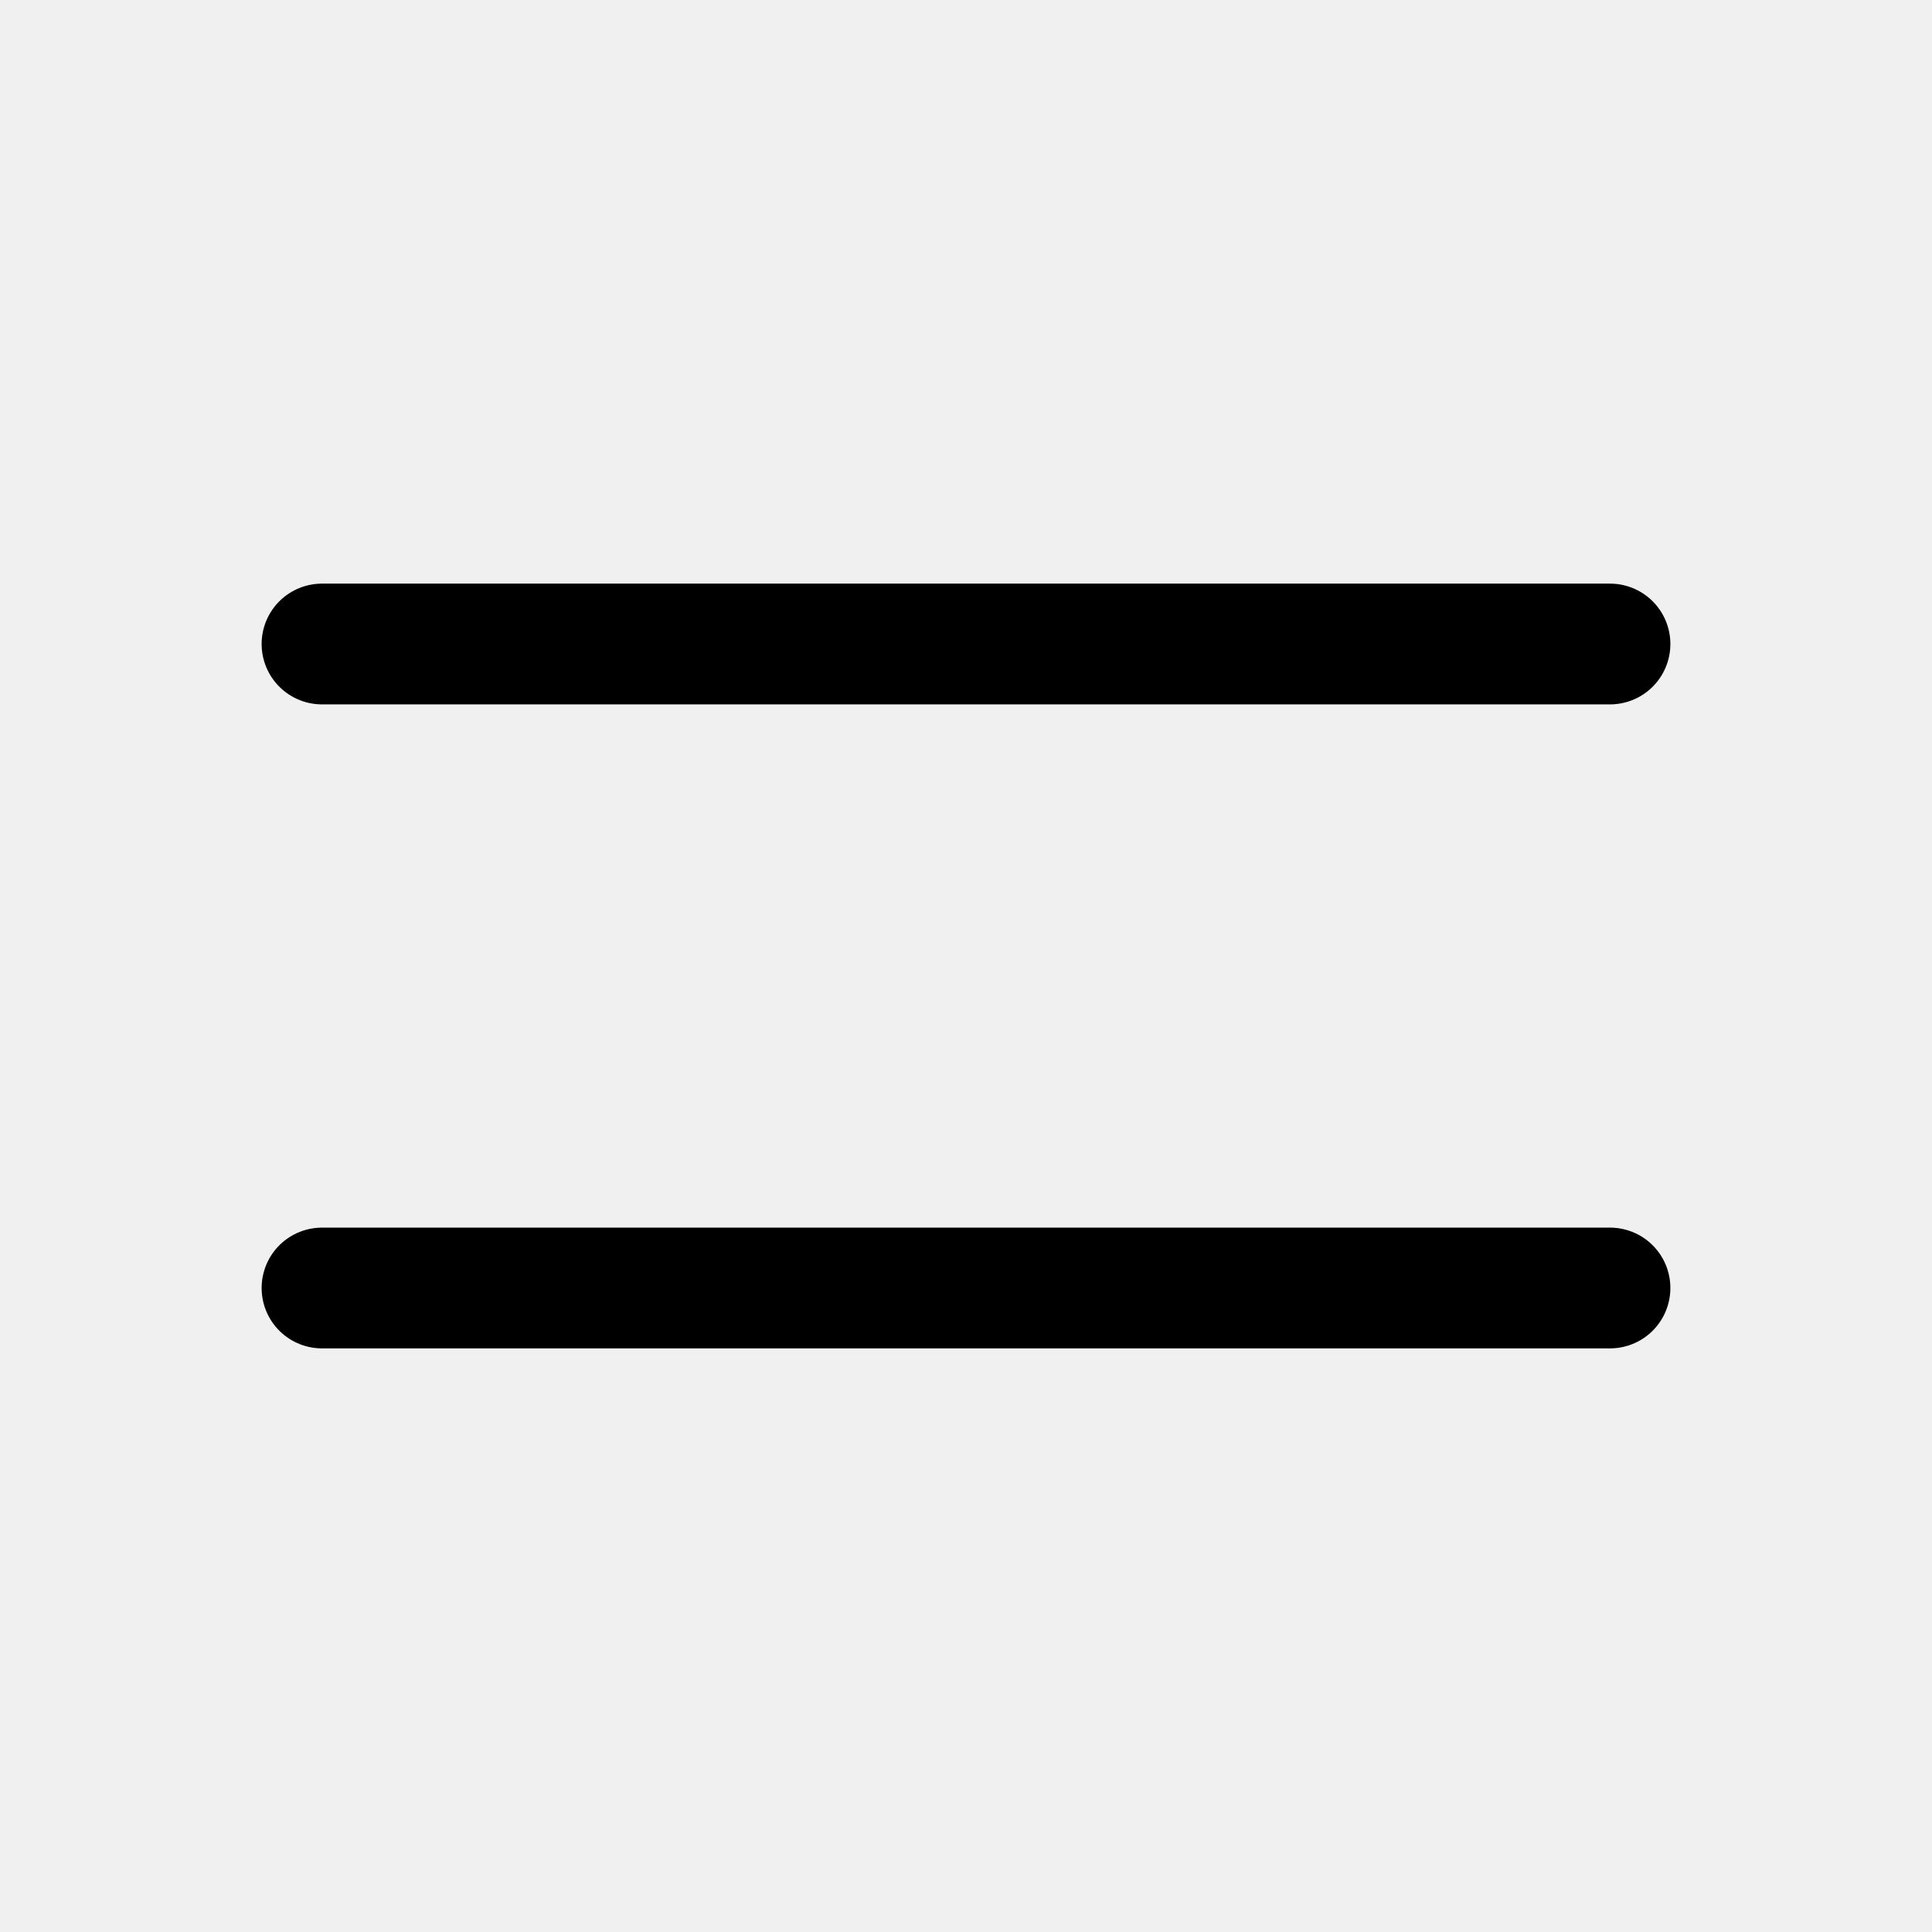
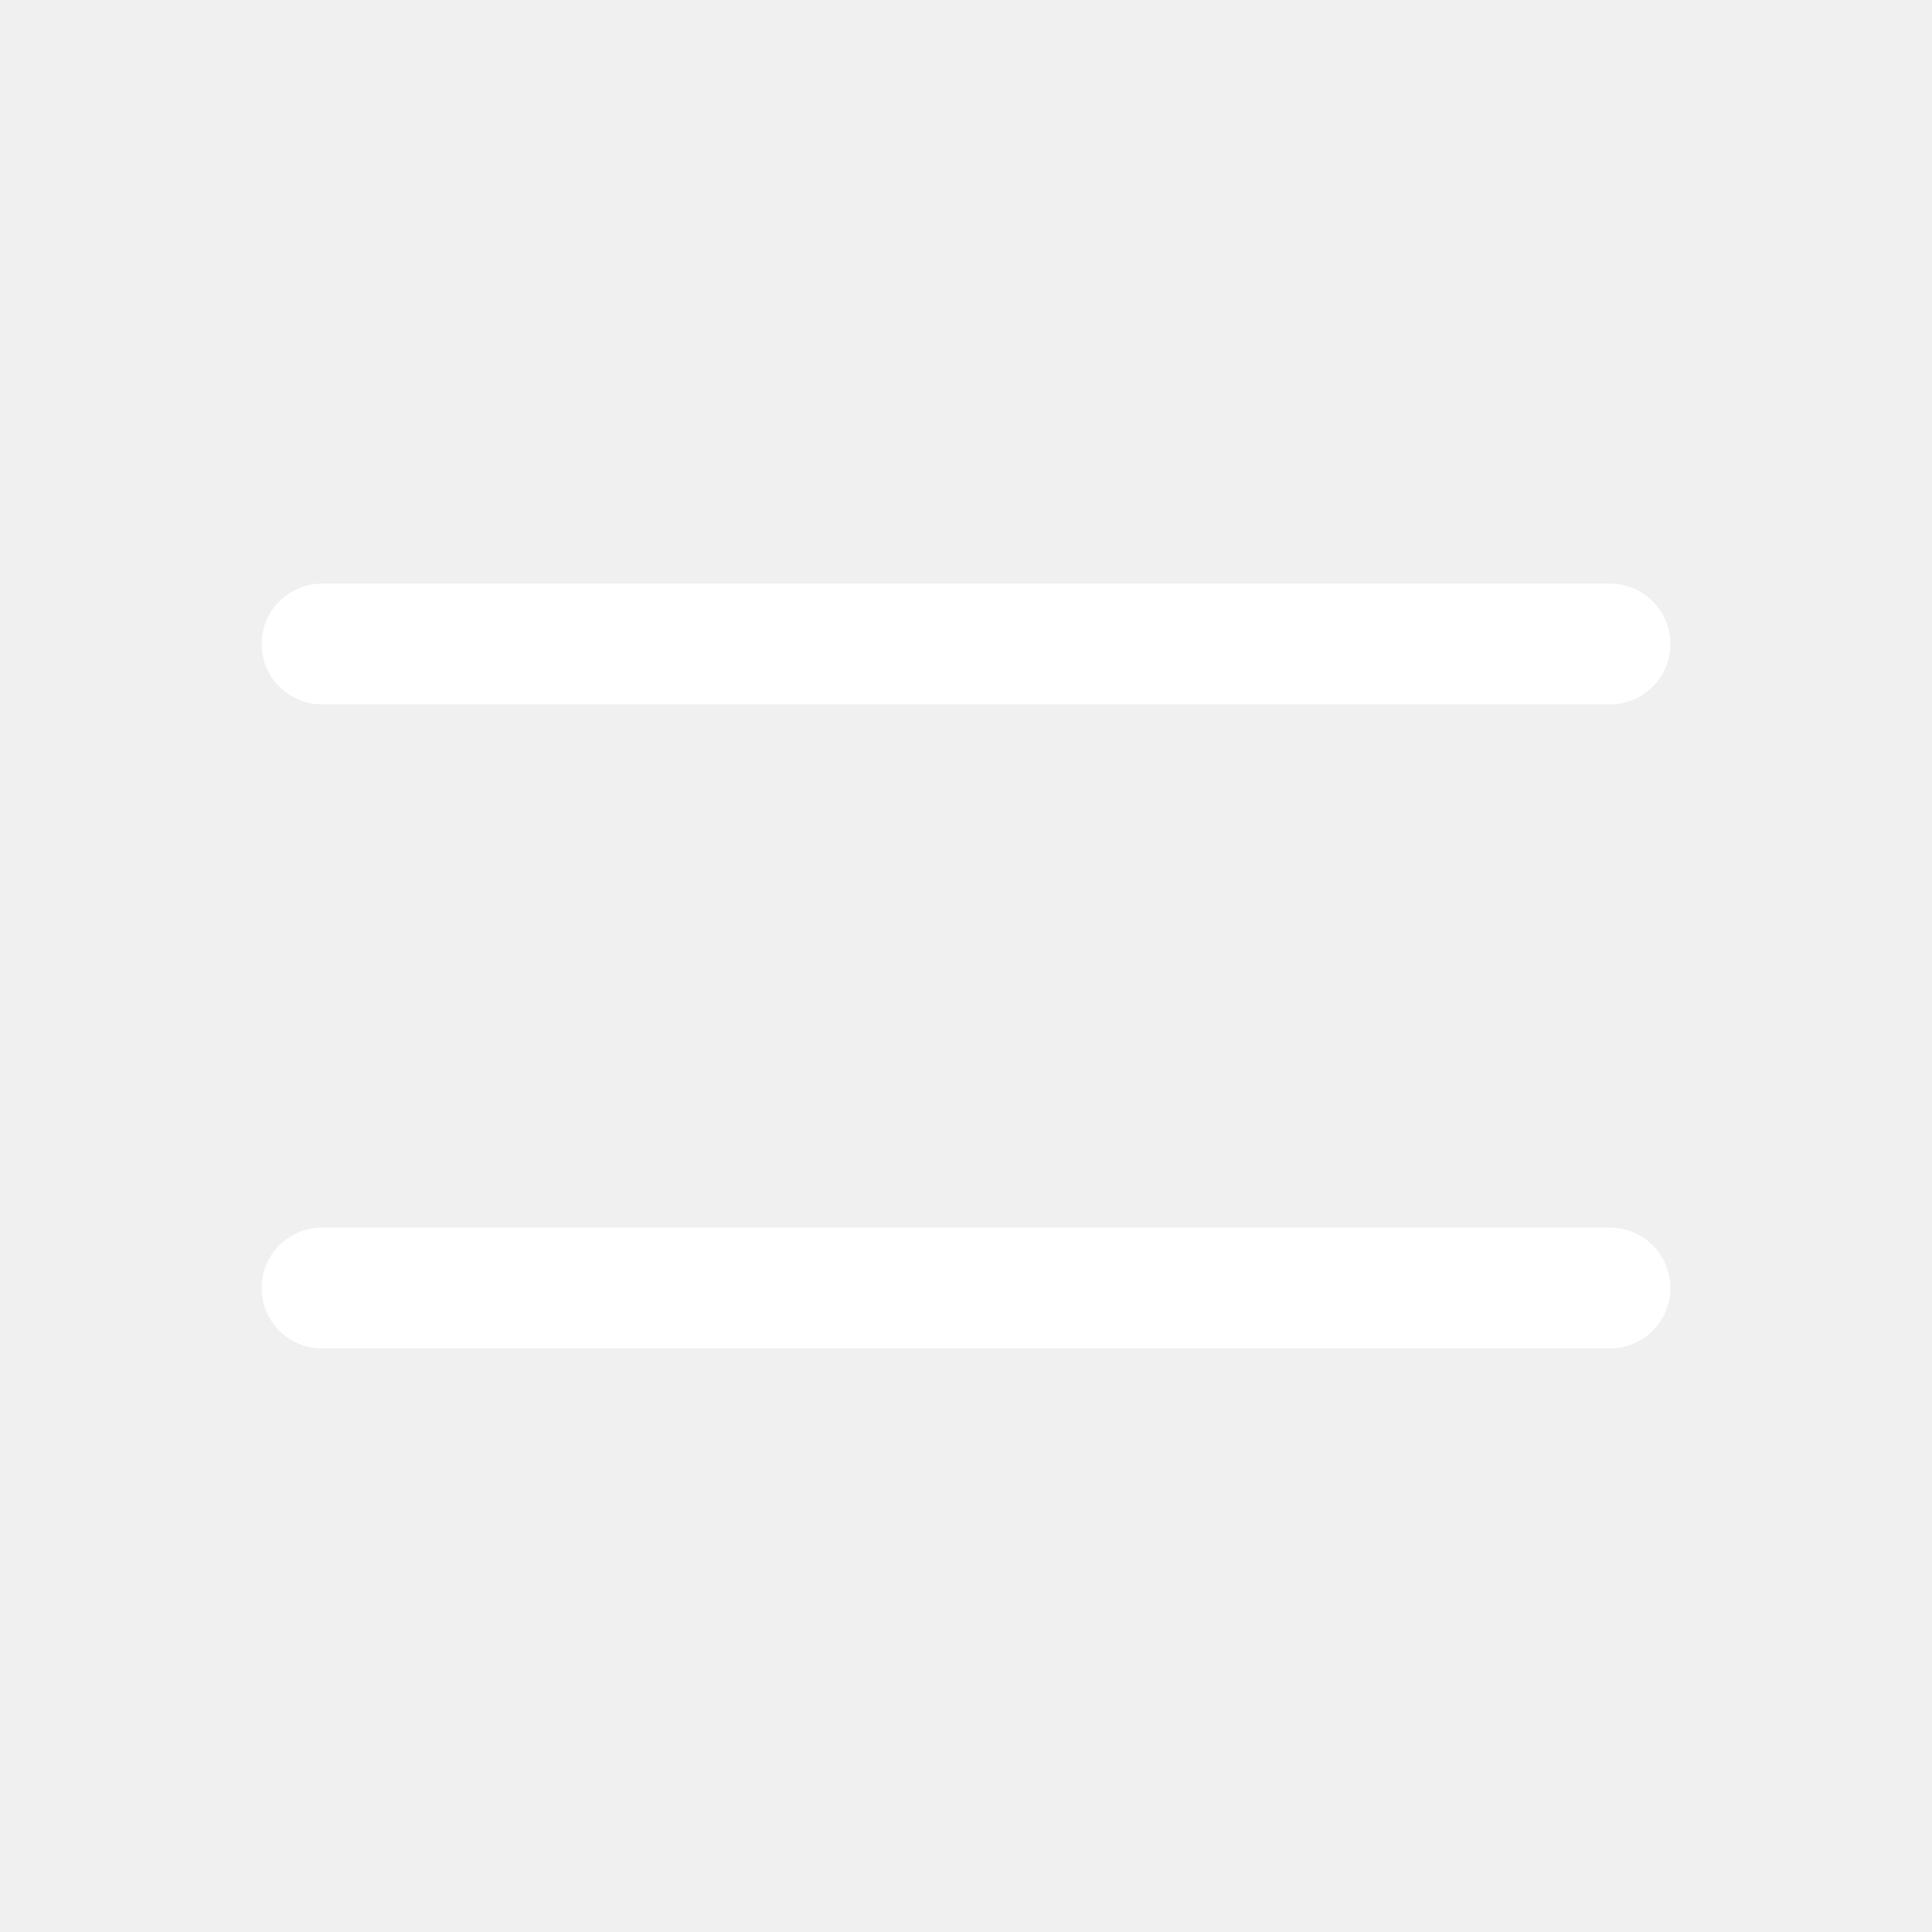
- <svg xmlns="http://www.w3.org/2000/svg" width="24" height="24" viewBox="0 0 24 24" fill="none" stroke="#000000" stroke-width="1.5" stroke-linecap="round" stroke-linejoin="round" class="icon icon-tabler icons-tabler-outline icon-tabler-menu">
+ <svg xmlns="http://www.w3.org/2000/svg" width="24" height="24" viewBox="0 0 24 24" fill="none" stroke="white" stroke-width="1.5" stroke-linecap="round" stroke-linejoin="round" class="icon icon-tabler icons-tabler-outline icon-tabler-menu">
  <path stroke="none" d="M0 0h24v24H0z" fill="none" />
  <path d="M4 8l16 0" />
  <path d="M4 16l16 0" />
</svg>
